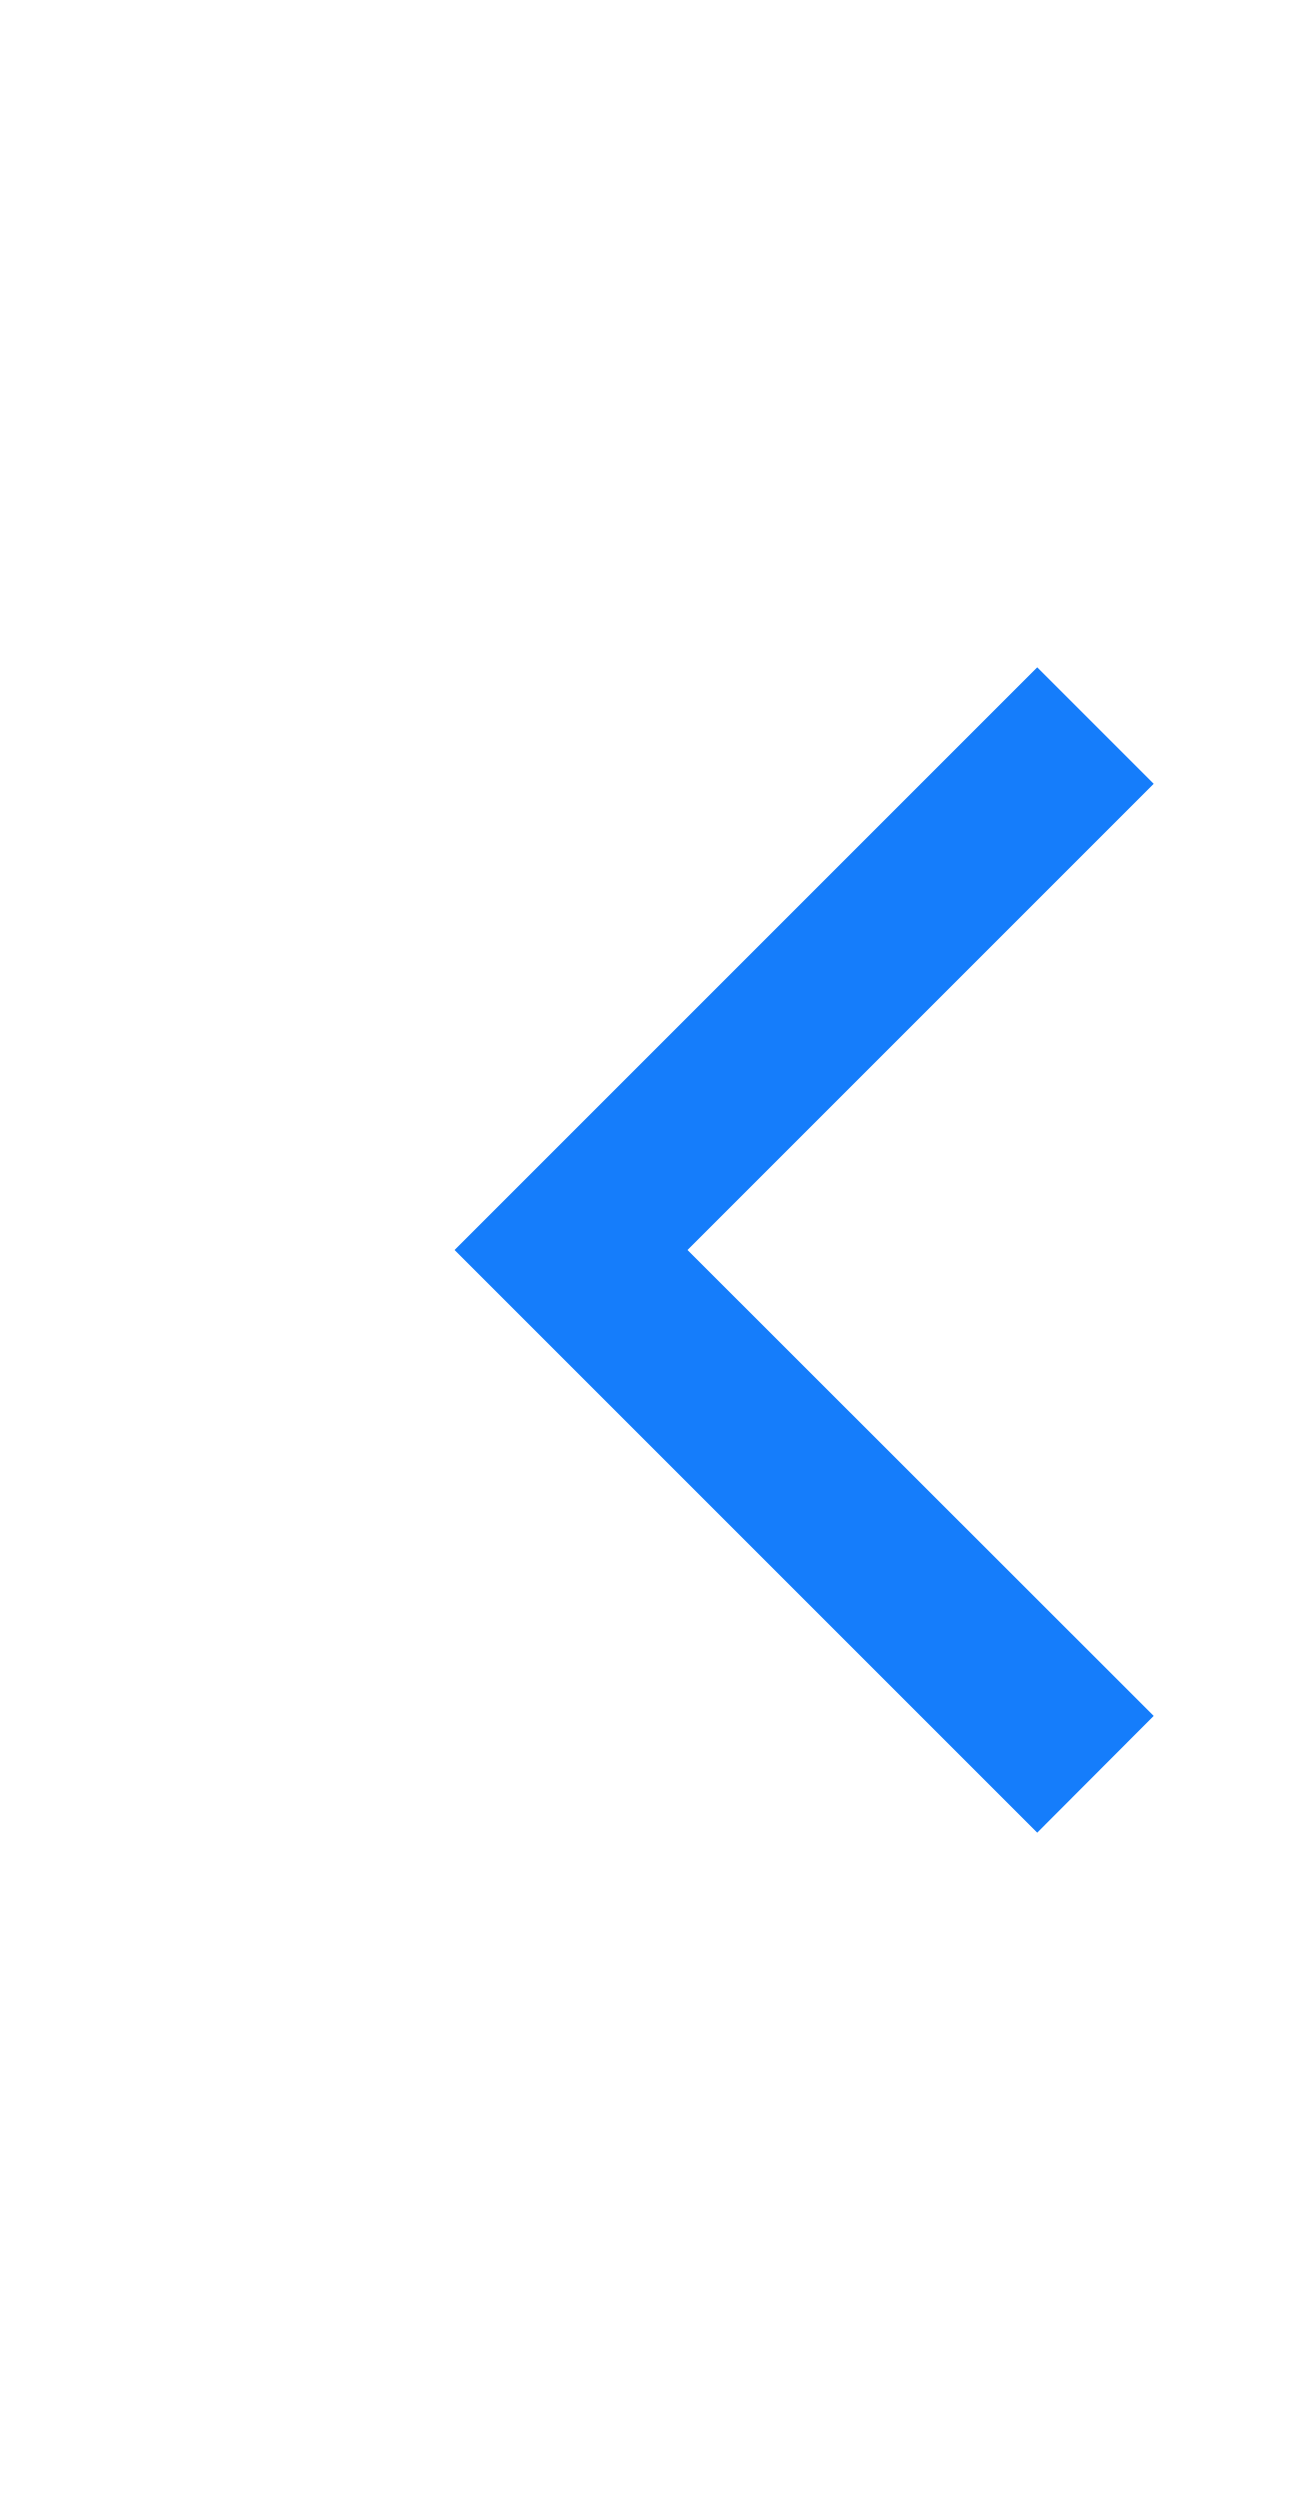
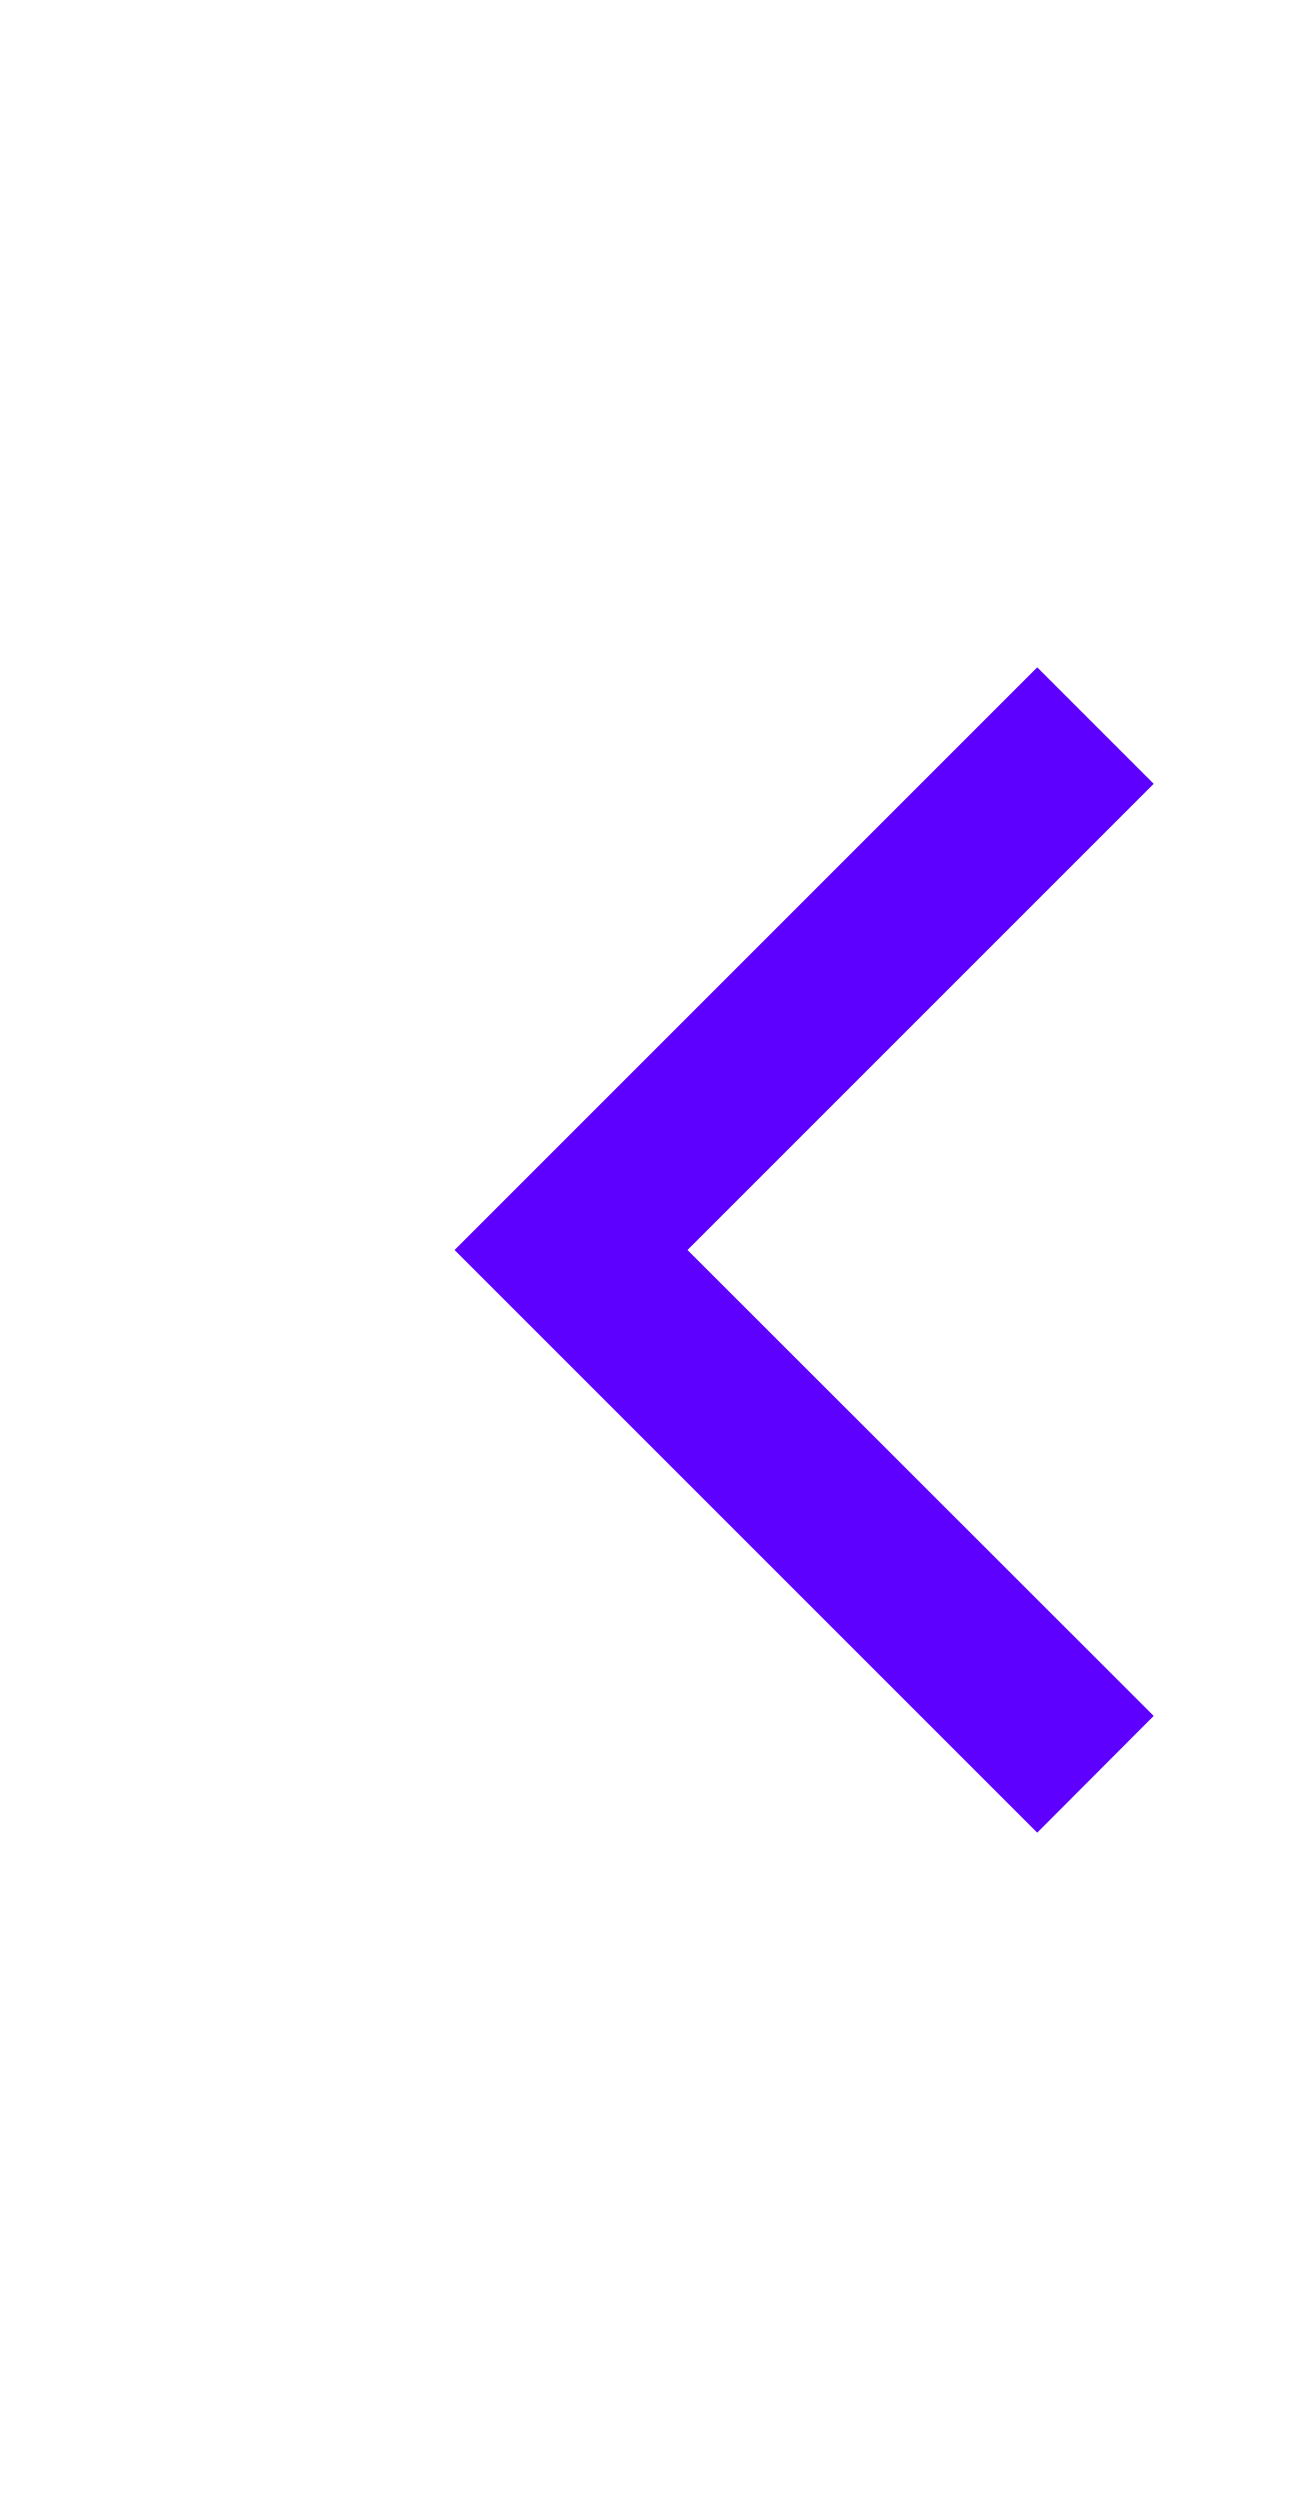
- <svg xmlns="http://www.w3.org/2000/svg" version="1.1" x="0px" y="0px" width="46px" height="88px" viewBox="0 0 46 88" enable-background="new 0 0 46 88" xml:space="preserve">
-   <polygon fill="#157DFB" points="36.51,64.51 40.61,60.4 24.2,44 40.61,27.59 36.51,23.49 20.1,39.9 16,44 20.1,48.1 20.1,48.1 " />
+ <svg xmlns="http://www.w3.org/2000/svg" version="1.1" x="0px" y="0px" width="46px" height="88px" viewBox="0 0 46 88" enable-background="new 0 0 46 88" xml:space="preserve" id="svg3078">
+   <defs id="defs3084" />
+   <polygon points="36.51,64.51 40.61,60.4 24.2,44 40.61,27.59 36.51,23.49 20.1,39.9 16,44 20.1,48.1 20.1,48.1 " id="polygon3080" style="fill:#5d00ff;fill-opacity:1" />
</svg>
